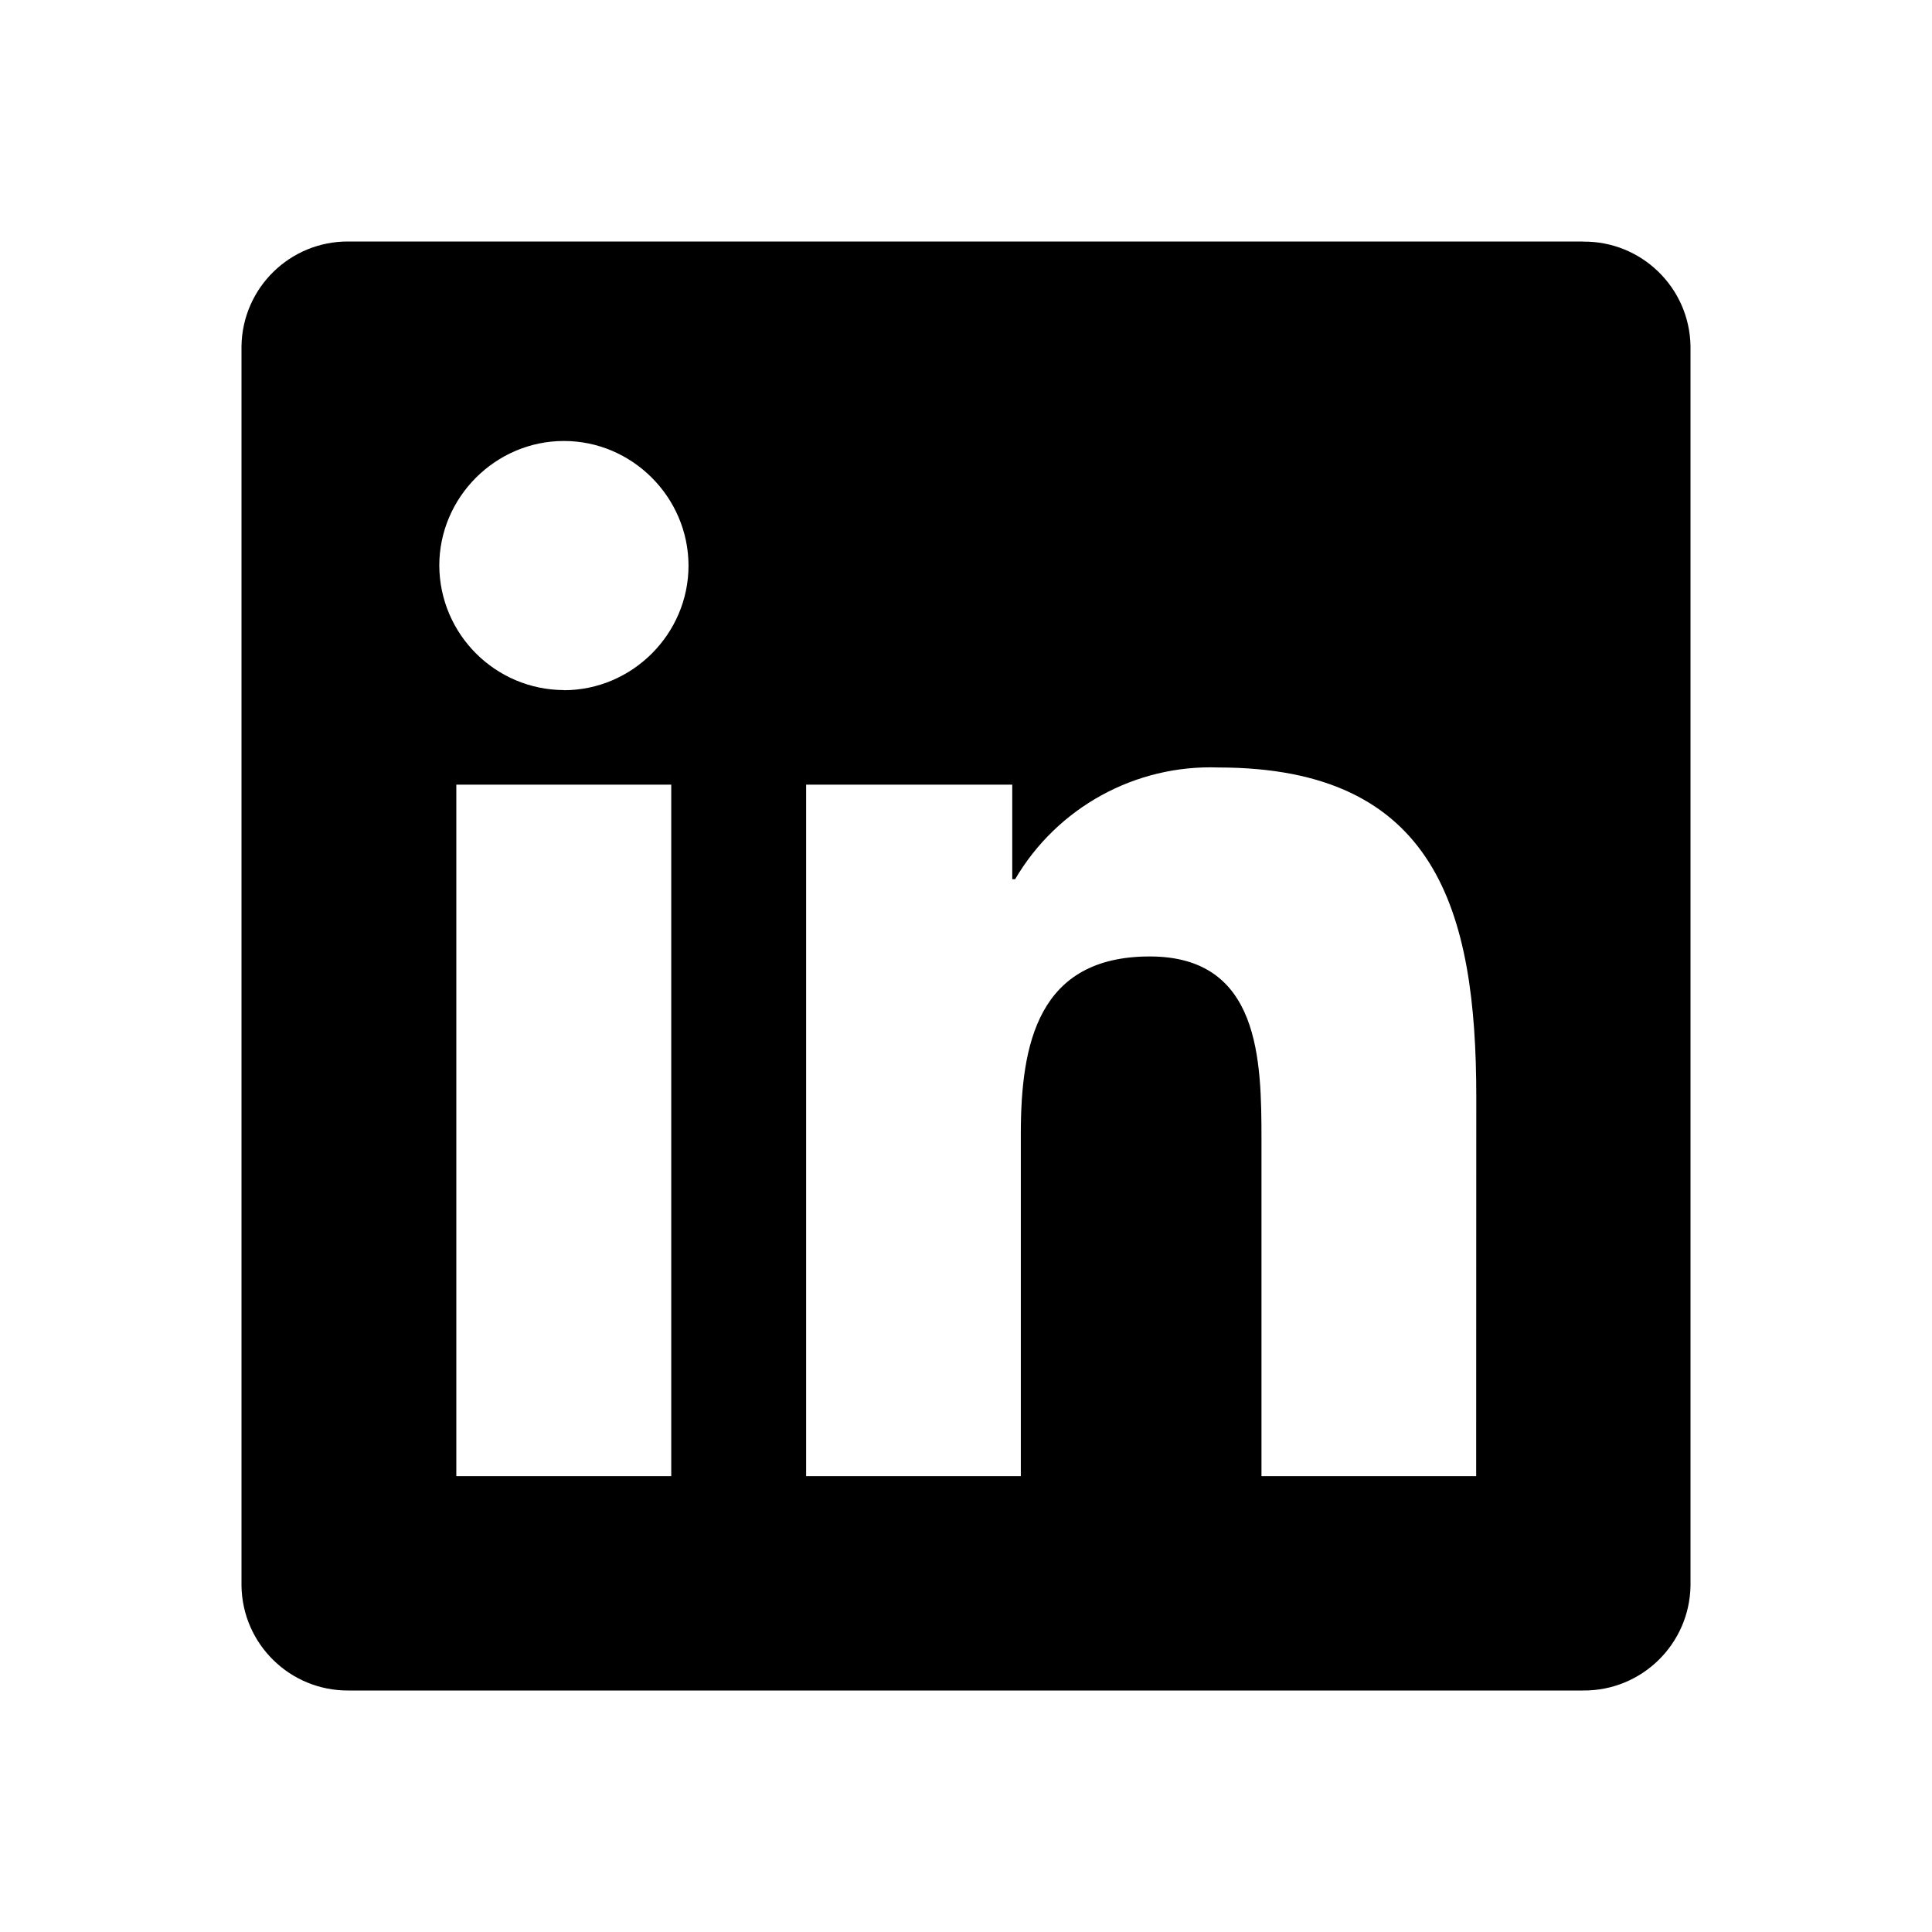
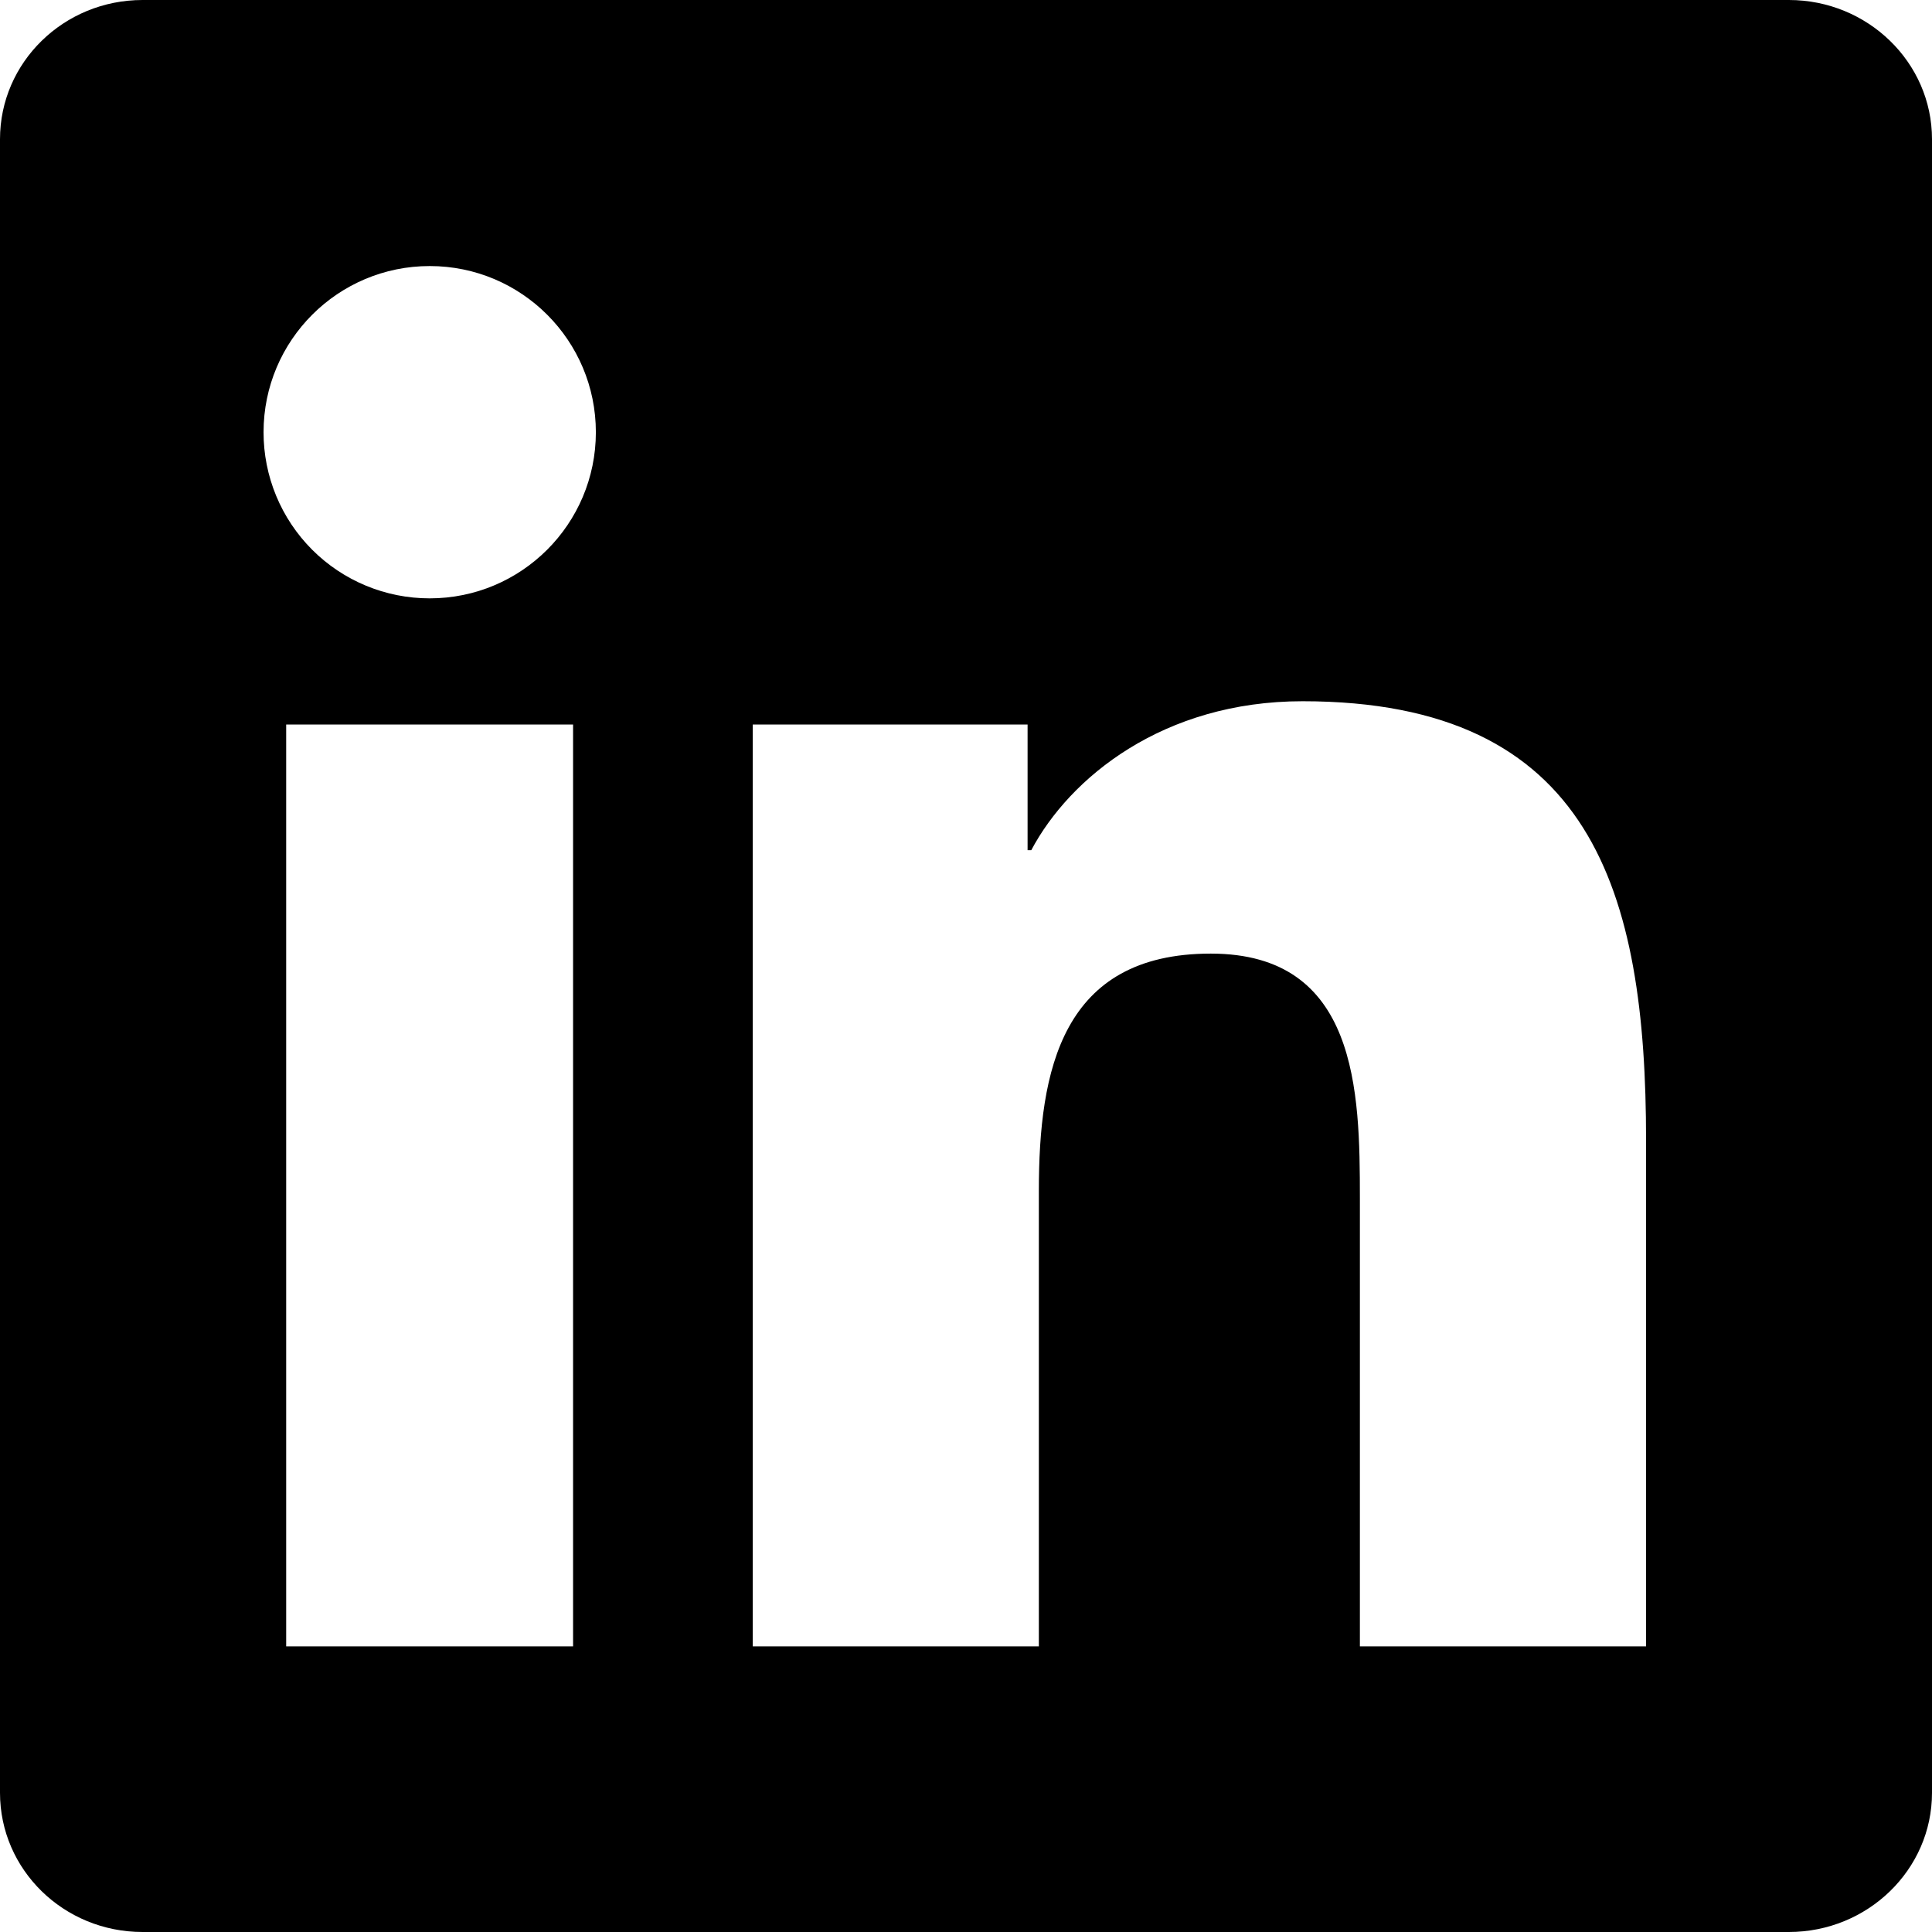
- <svg xmlns="http://www.w3.org/2000/svg" width="64" height="64" viewBox="0 0 16 16" fill="none">
-   <path fill="#000000" d="         M12.225 12.225         h-1.778         V9.44         c0-.664-.012-1.519-.925-1.519-.926 0-1.068.724-1.068 1.47         v2.834         H6.676         V6.498         h1.707         v.783         h.024         c.348-.594.996-.95 1.684-.925 1.802 0 2.135 1.185 2.135 2.728         l-.001 3.14         z         M4.67 5.715         a1.037 1.037 0 01-1.032-1.031         c0-.566.466-1.032 1.032-1.032.566 0 1.031.466 1.032 1.032 0 .566-.466 1.032-1.032 1.032         z         m.889 6.51         h-1.78         V6.498         h1.78         v5.727         z         M13.11 2         H2.885         A.88.88 0 002 2.866         v10.268         a.88.88 0 00.885.866         h10.226         a.882.882 0 00.889-.866         V2.865         a.88.88 0 00-.889-.864         z         " />
+ <svg xmlns="http://www.w3.org/2000/svg" viewBox="0 0 512 512" fill="none">
+   <g transform="scale(21.33333)">
+     <path fill="#000000" d="         M20.447 20.452         h-3.554         v-5.569         c0-1.328-.027-3.037-1.852-3.037         -1.853 0-2.136 1.449-2.136 2.948         v5.658         H9.351         V9         h3.414         v1.561         h.046         c.477-.9 1.637-1.85 3.37-1.85         3.601 0 4.267 2.37 4.267 5.455         v6.286         z         M5.337 7.433         a2.062 2.062 0 01-2.063-2.065         2.064 2.064 0 112.063 2.065         z         m1.782 13.019         H3.555         V9         h3.564         v11.452         z         M22.225 0         H1.771         C.792 0 0 .774 0 1.729         v20.542         C0 23.227 .792 24 1.771 24         h20.451         C23.2 24 24 23.227 24 22.271         V1.729         C24 .774 23.2 0 22.222 0         h.003         z       " />
+   </g>
</svg>
